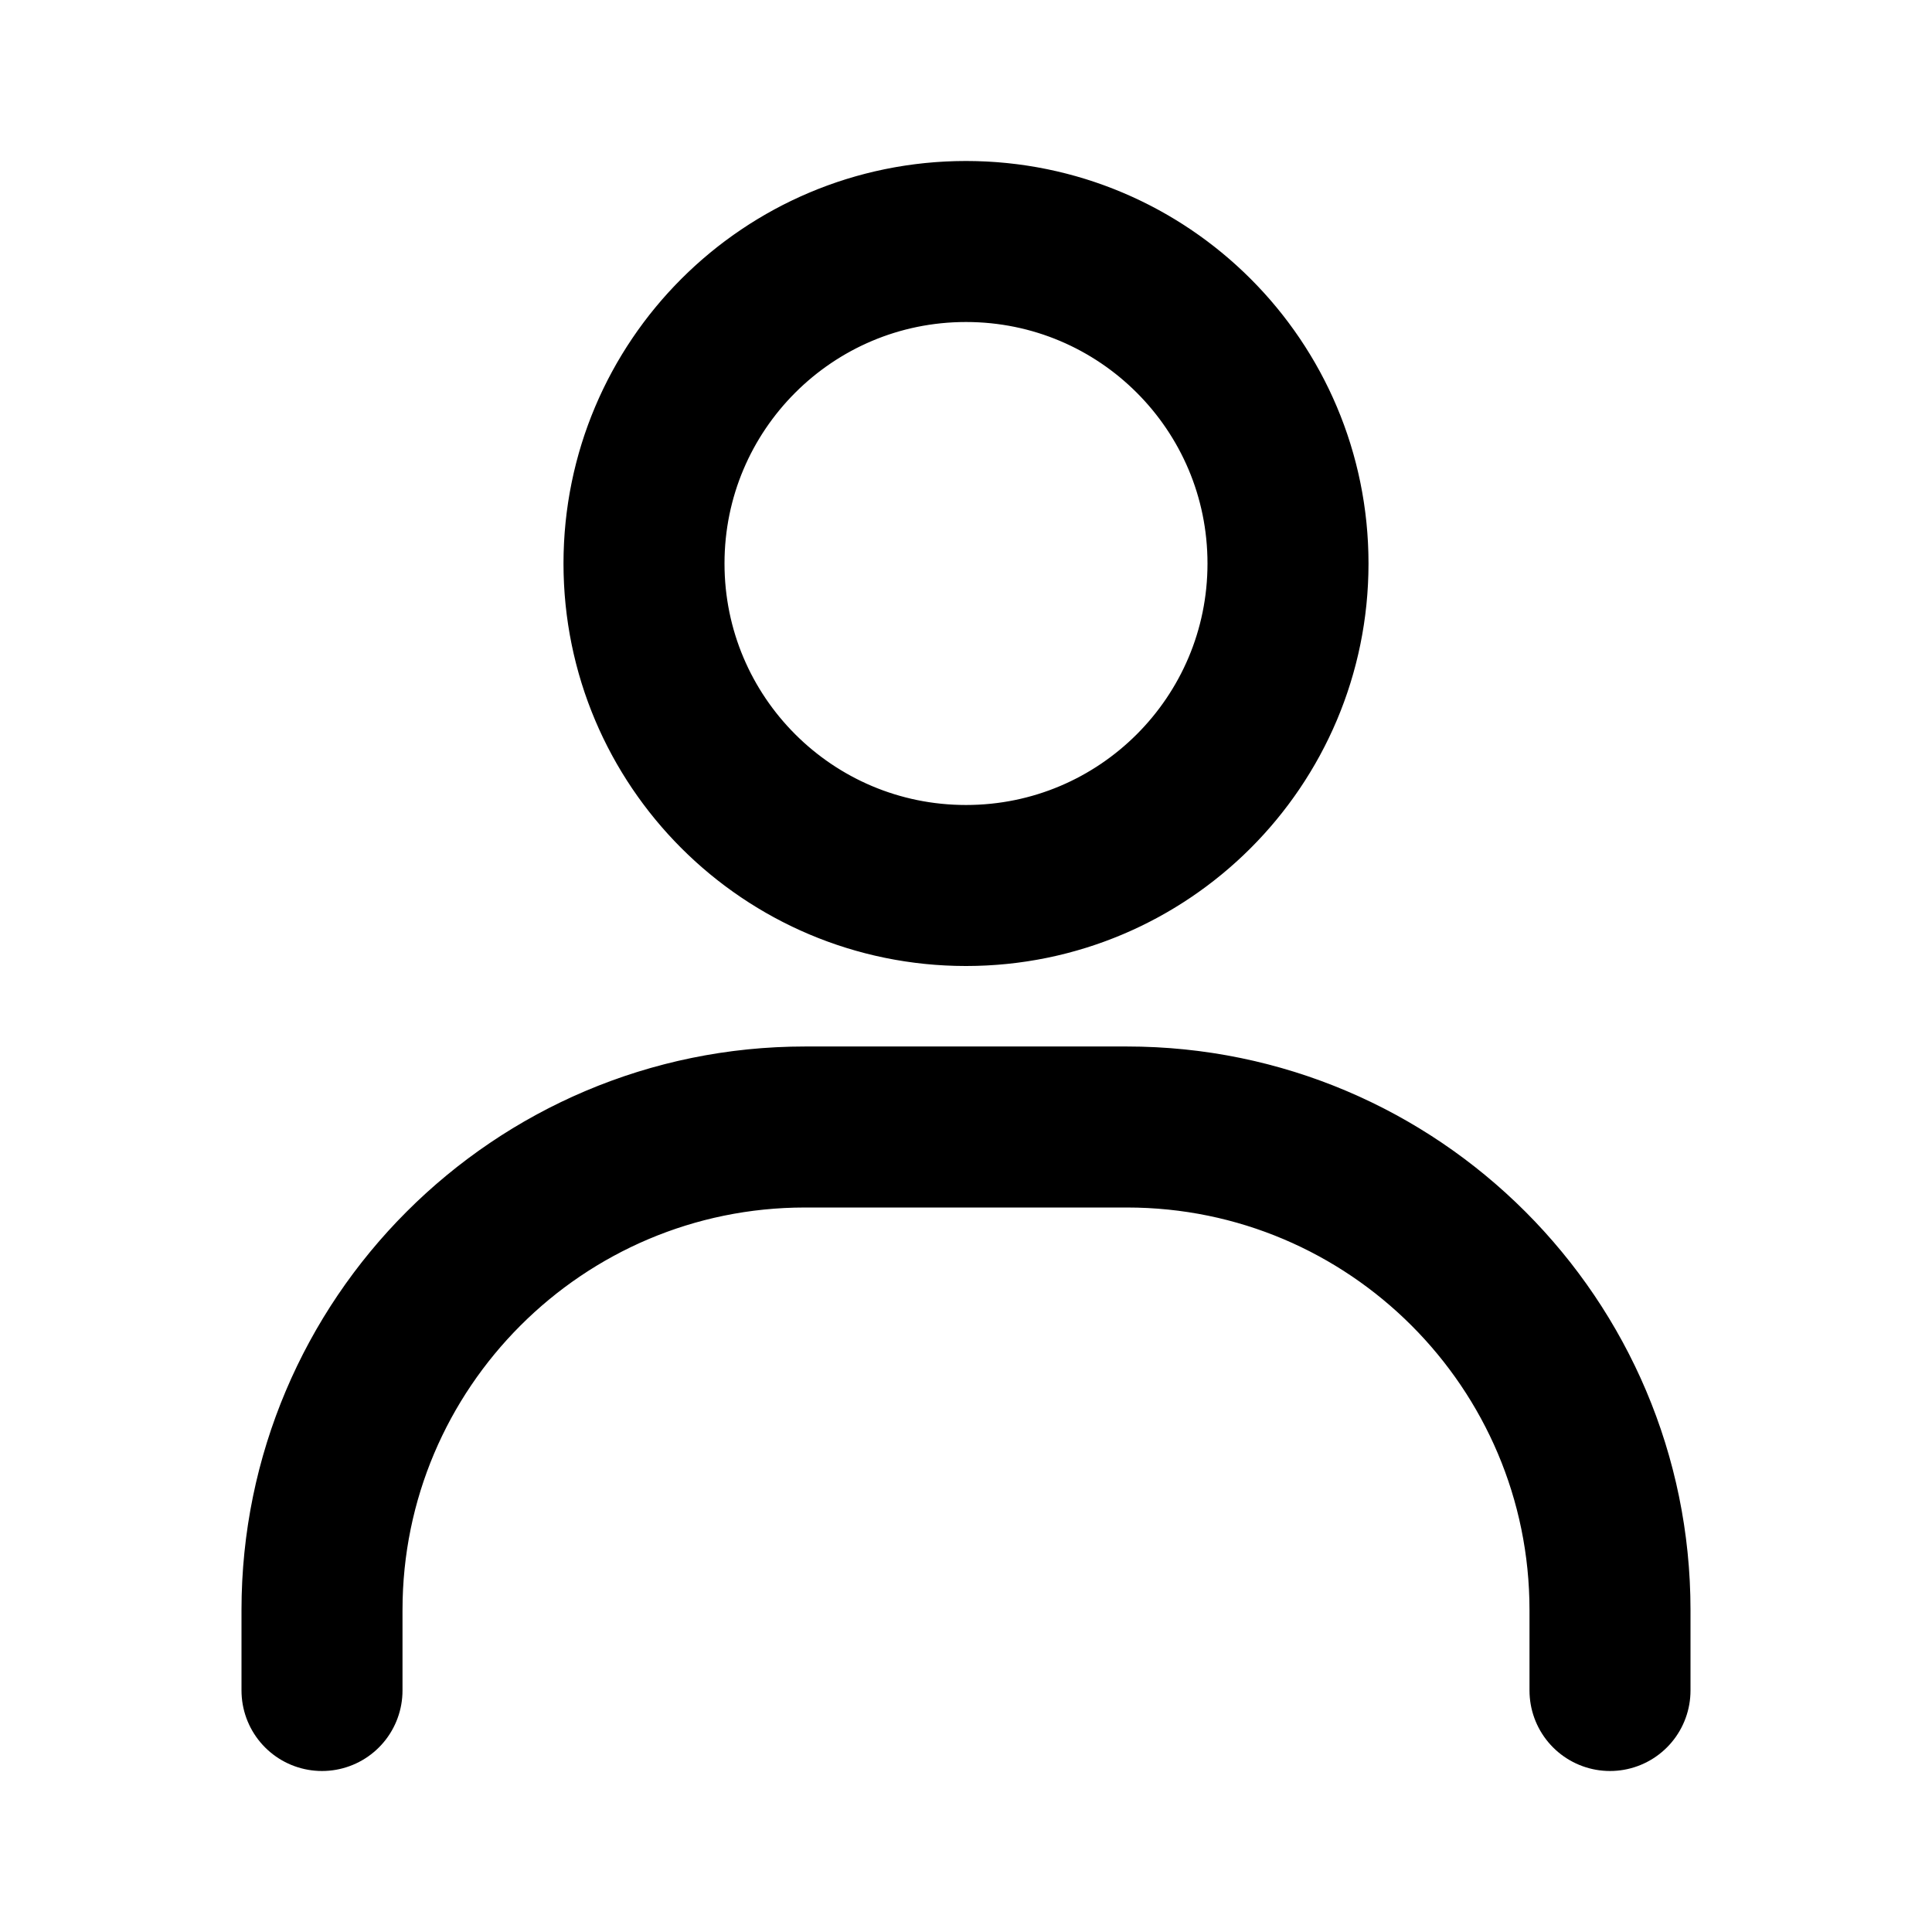
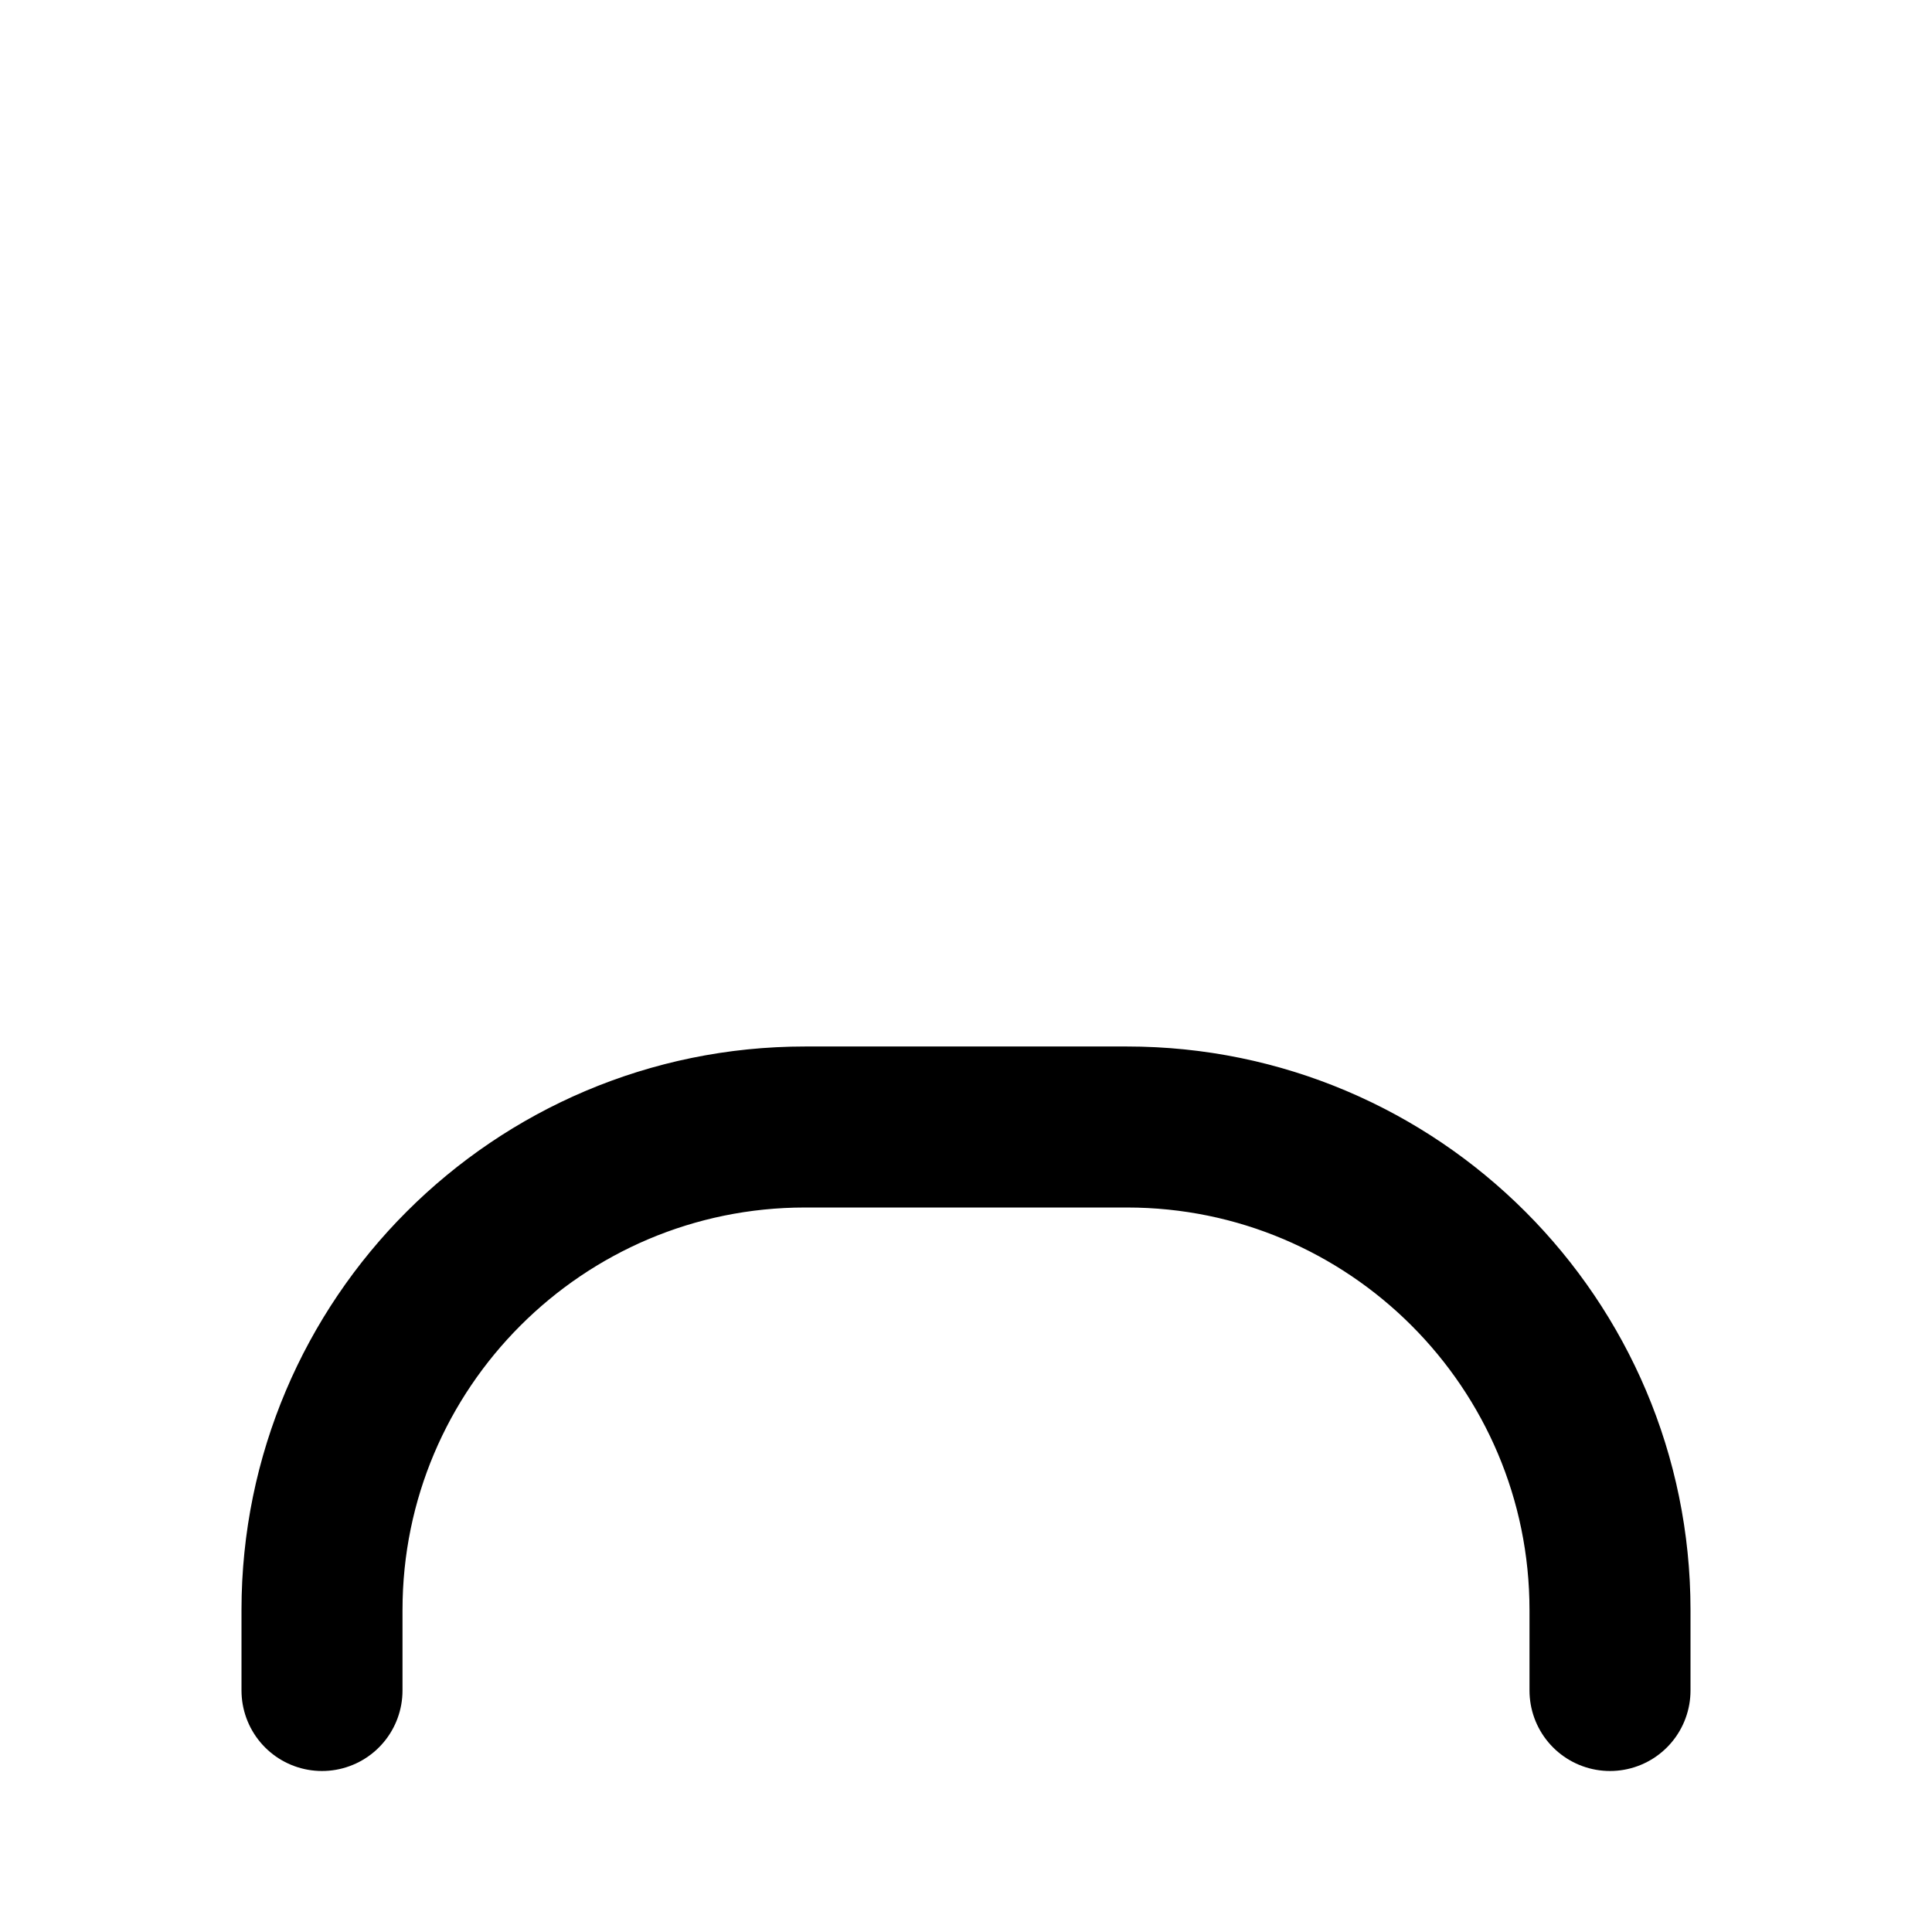
<svg xmlns="http://www.w3.org/2000/svg" width="1em" height="1em" viewBox="0 0 24 24">
  <g fill="none" stroke="currentColor" stroke-dasharray="28" stroke-linecap="round" stroke-linejoin="round" stroke-width="2">
-     <path d="M4 21v-1c0 -3.31 2.69 -6 6 -6h4c3.31 0 6 2.69 6 6v1" stroke-dashoffset="0" />
-     <path stroke-dashoffset="0" d="M12 11c-2.21 0 -4 -1.79 -4 -4c0 -2.21 1.79 -4 4 -4c2.21 0 4 1.79 4 4c0 2.21 -1.79 4 -4 4Z" />
+     <path d="M4 21v-1c0 -3.31 2.69 -6 6 -6h4c3.31 0 6 2.69 6 6v1">
+       <animate fill="freeze" attributeName="stroke-dashoffset" dur="0.4s" values="28;0" />
+     </path>
+     <path stroke-dashoffset="28" d="M12 11c-2.21 0 -4 -1.79 -4 -4c0 -2.21 1.79 -4 4 -4c2.21 0 4 1.79 4 4c0 2.21 -1.79 4 -4 4Z">
+       <animate fill="freeze" attributeName="stroke-dashoffset" begin="0.4s" dur="0.4s" to="0" />
+     </path>
  </g>
</svg>
